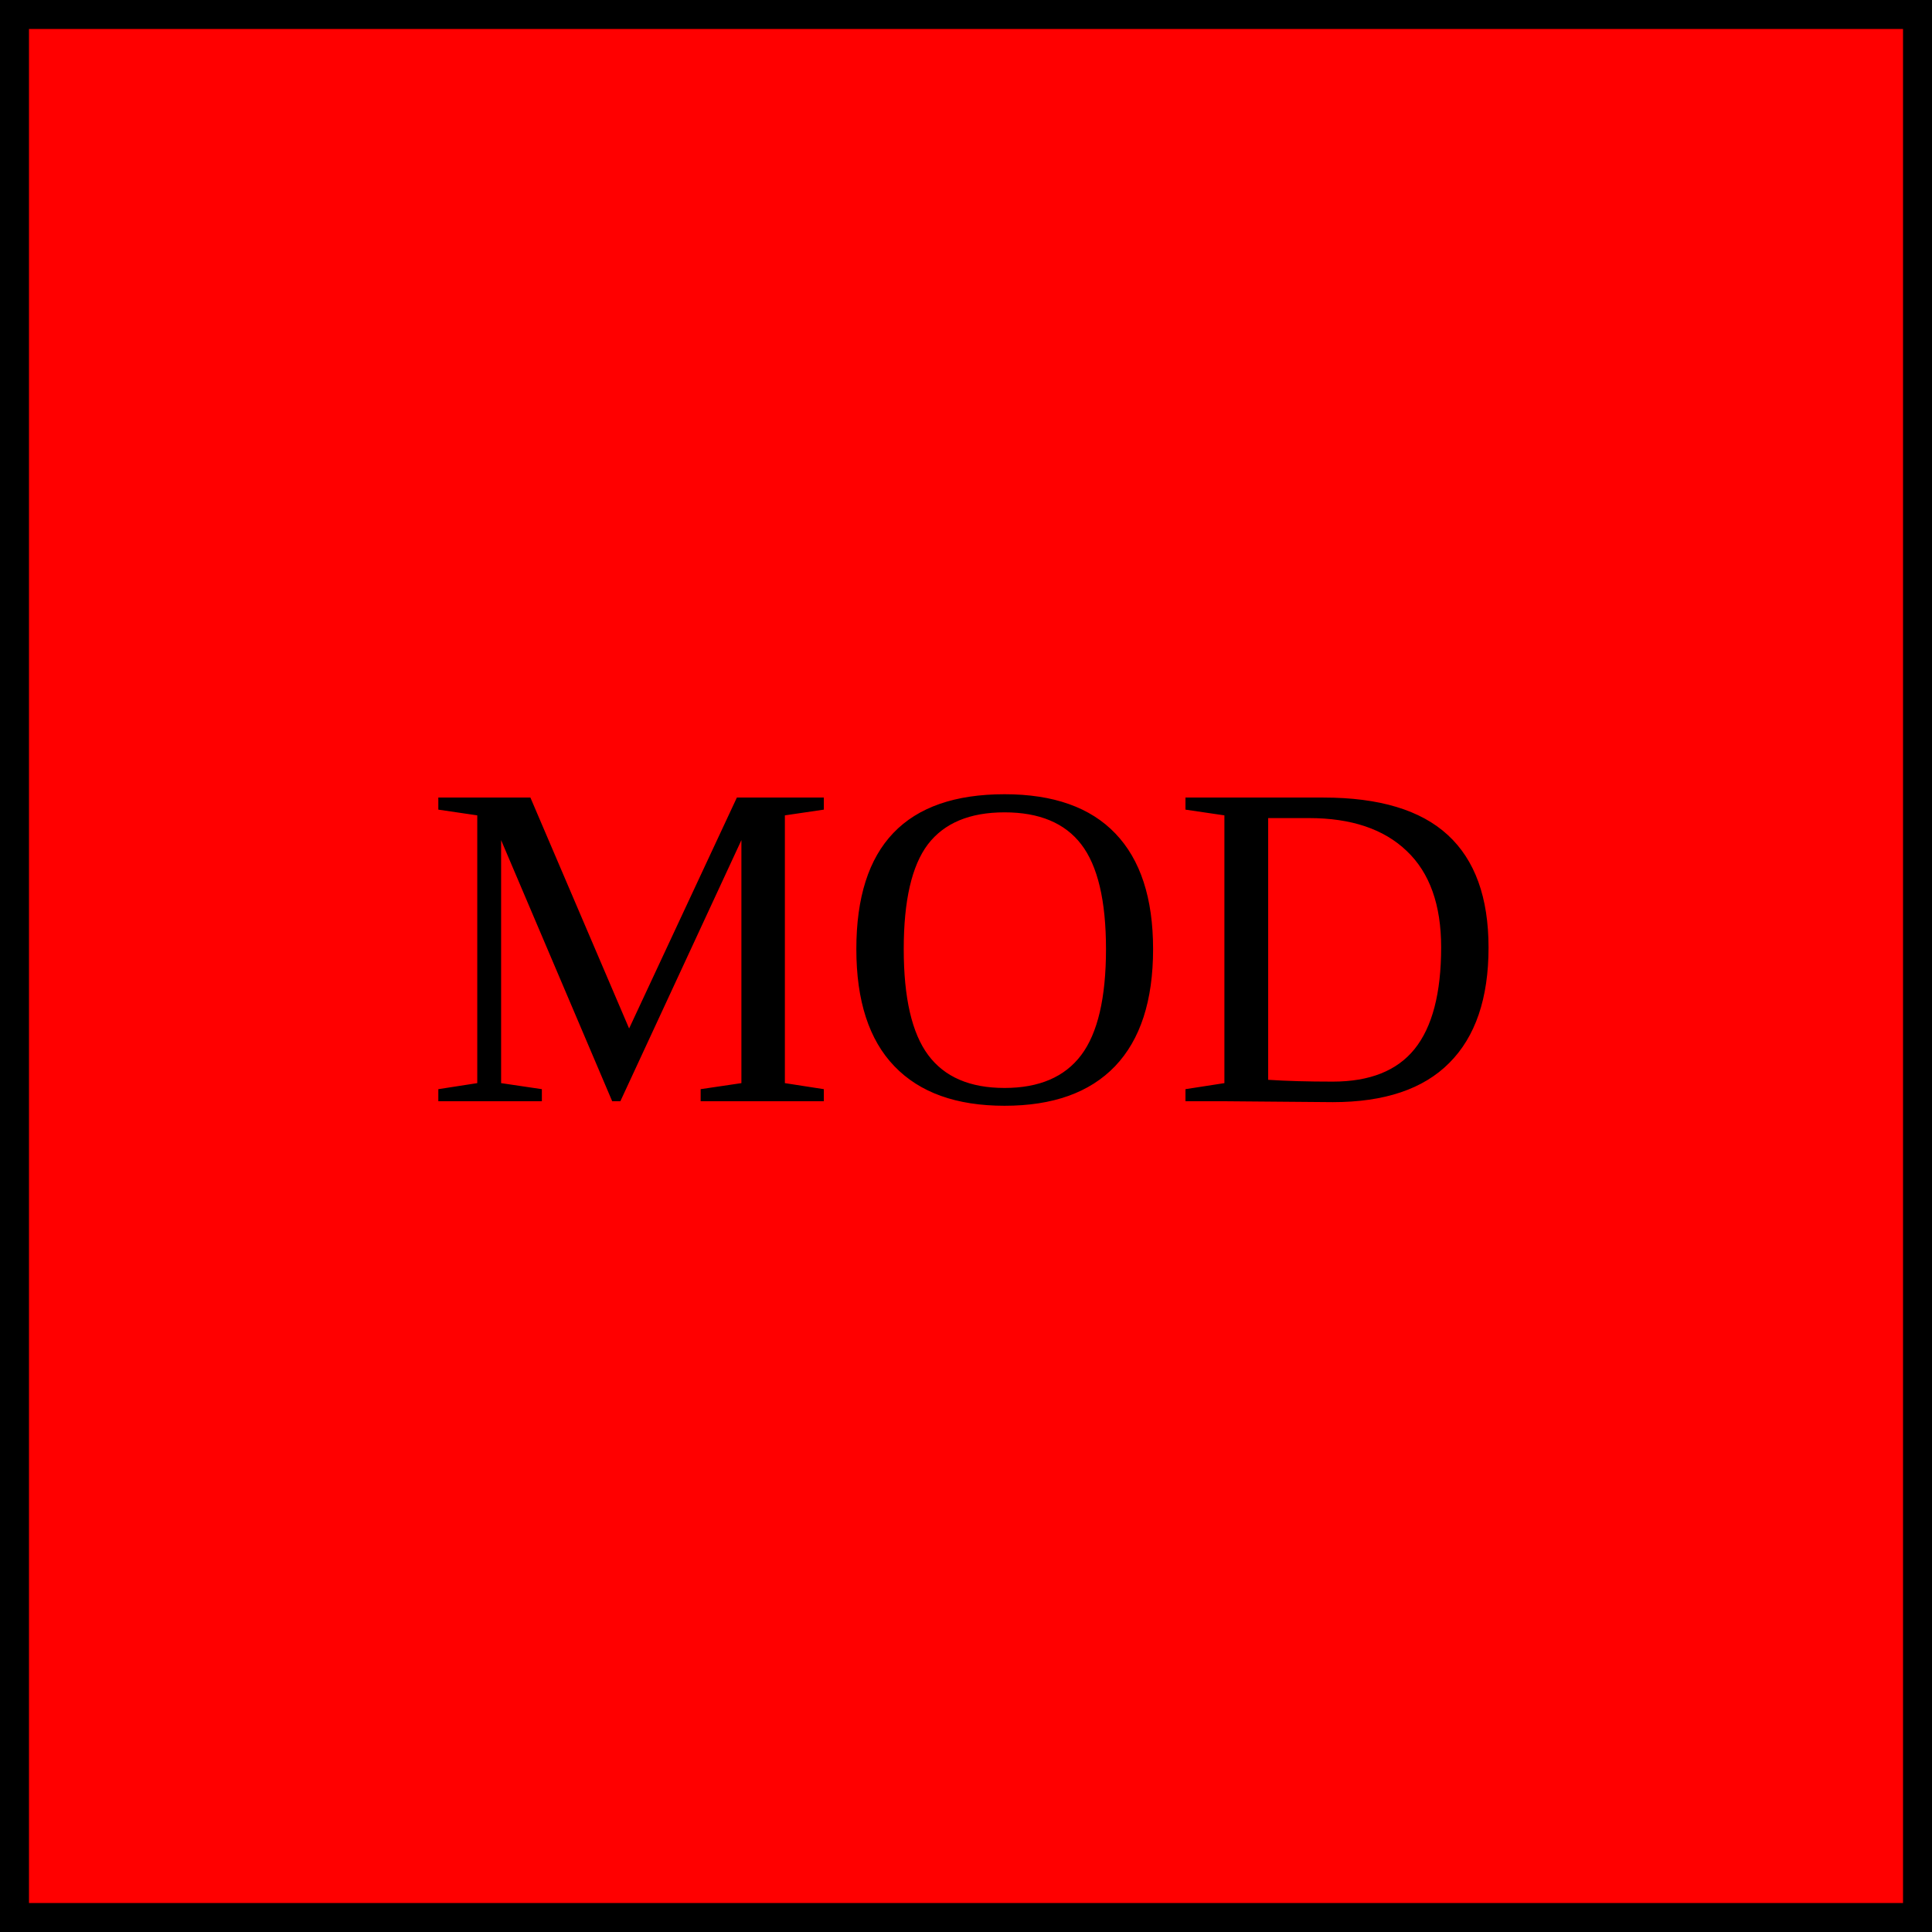
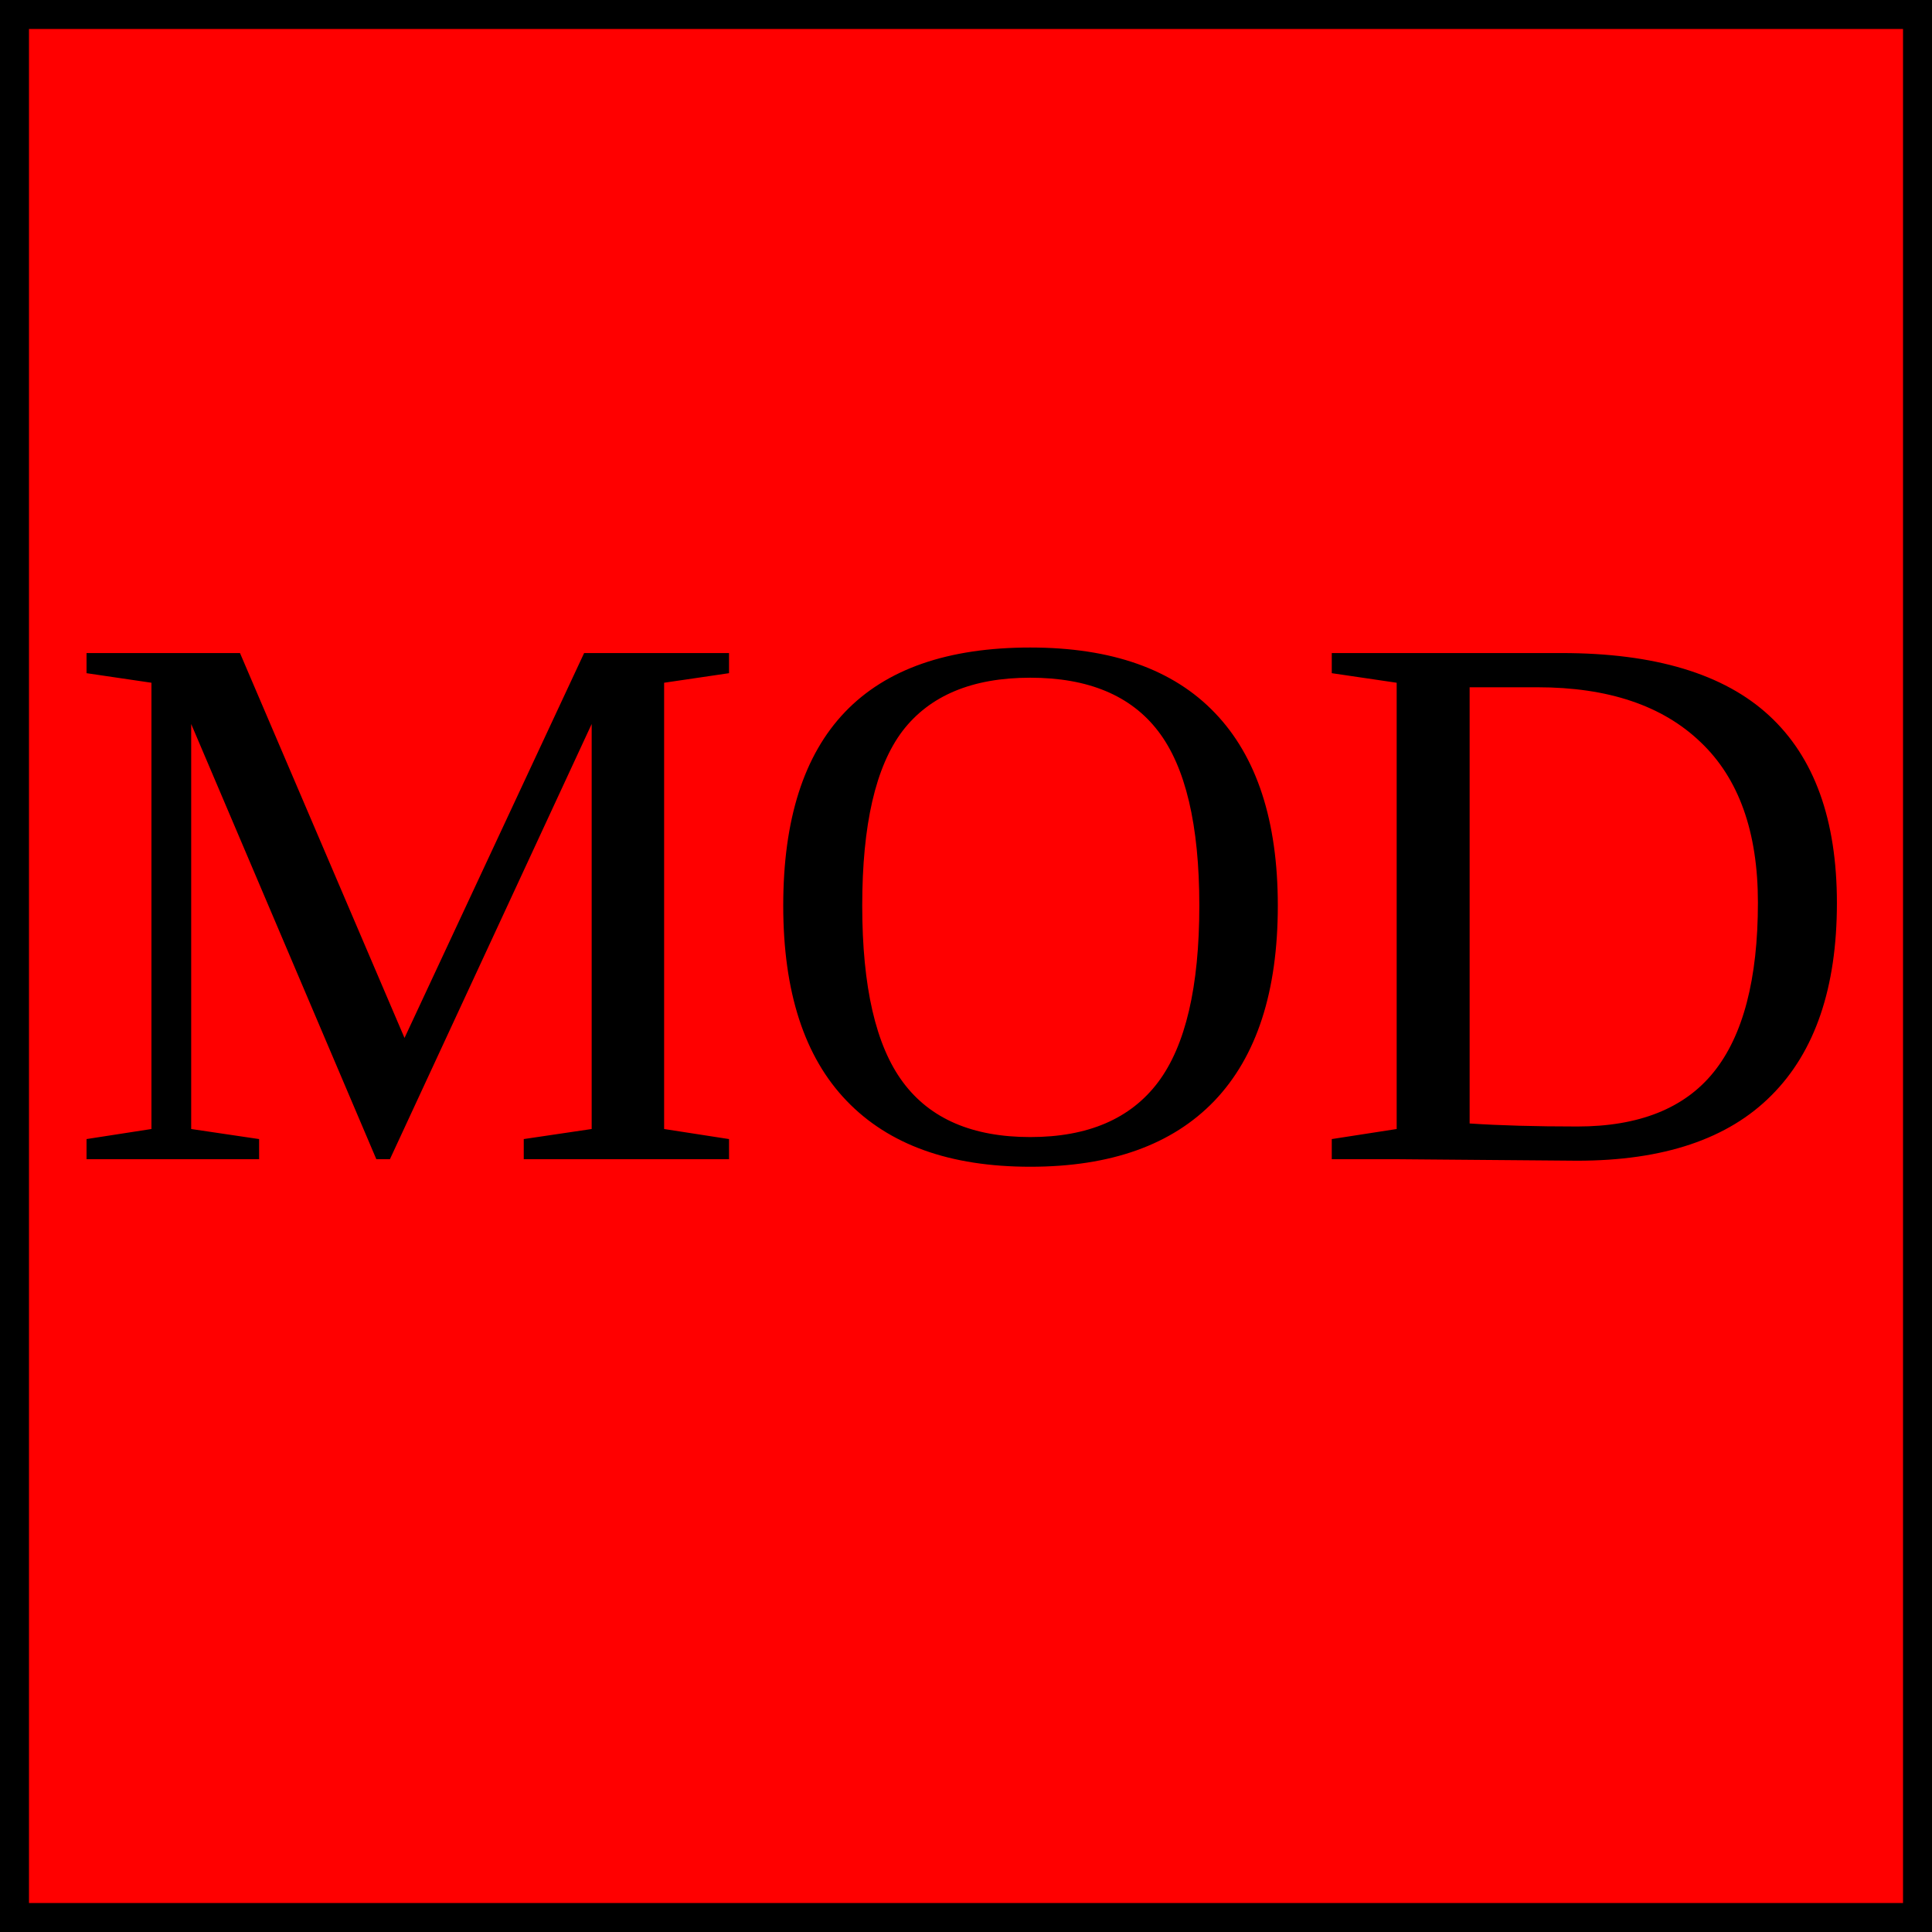
- <svg xmlns="http://www.w3.org/2000/svg" width="100" height="100">
-   <rect width="100" height="100" fill="red" stroke="black" stroke-width="3" />
-   <text text-anchor="middle" x="50%" y="57%" font-size="24">MOD</text>
+ <svg xmlns="http://www.w3.org/2000/svg" width="60" height="60">
+   <rect width="100%" height="100%" fill="red" stroke="black" stroke-width="3%" />
+   <text text-anchor="middle" x="50%" y="60%" font-size="24">MOD</text>
</svg>
